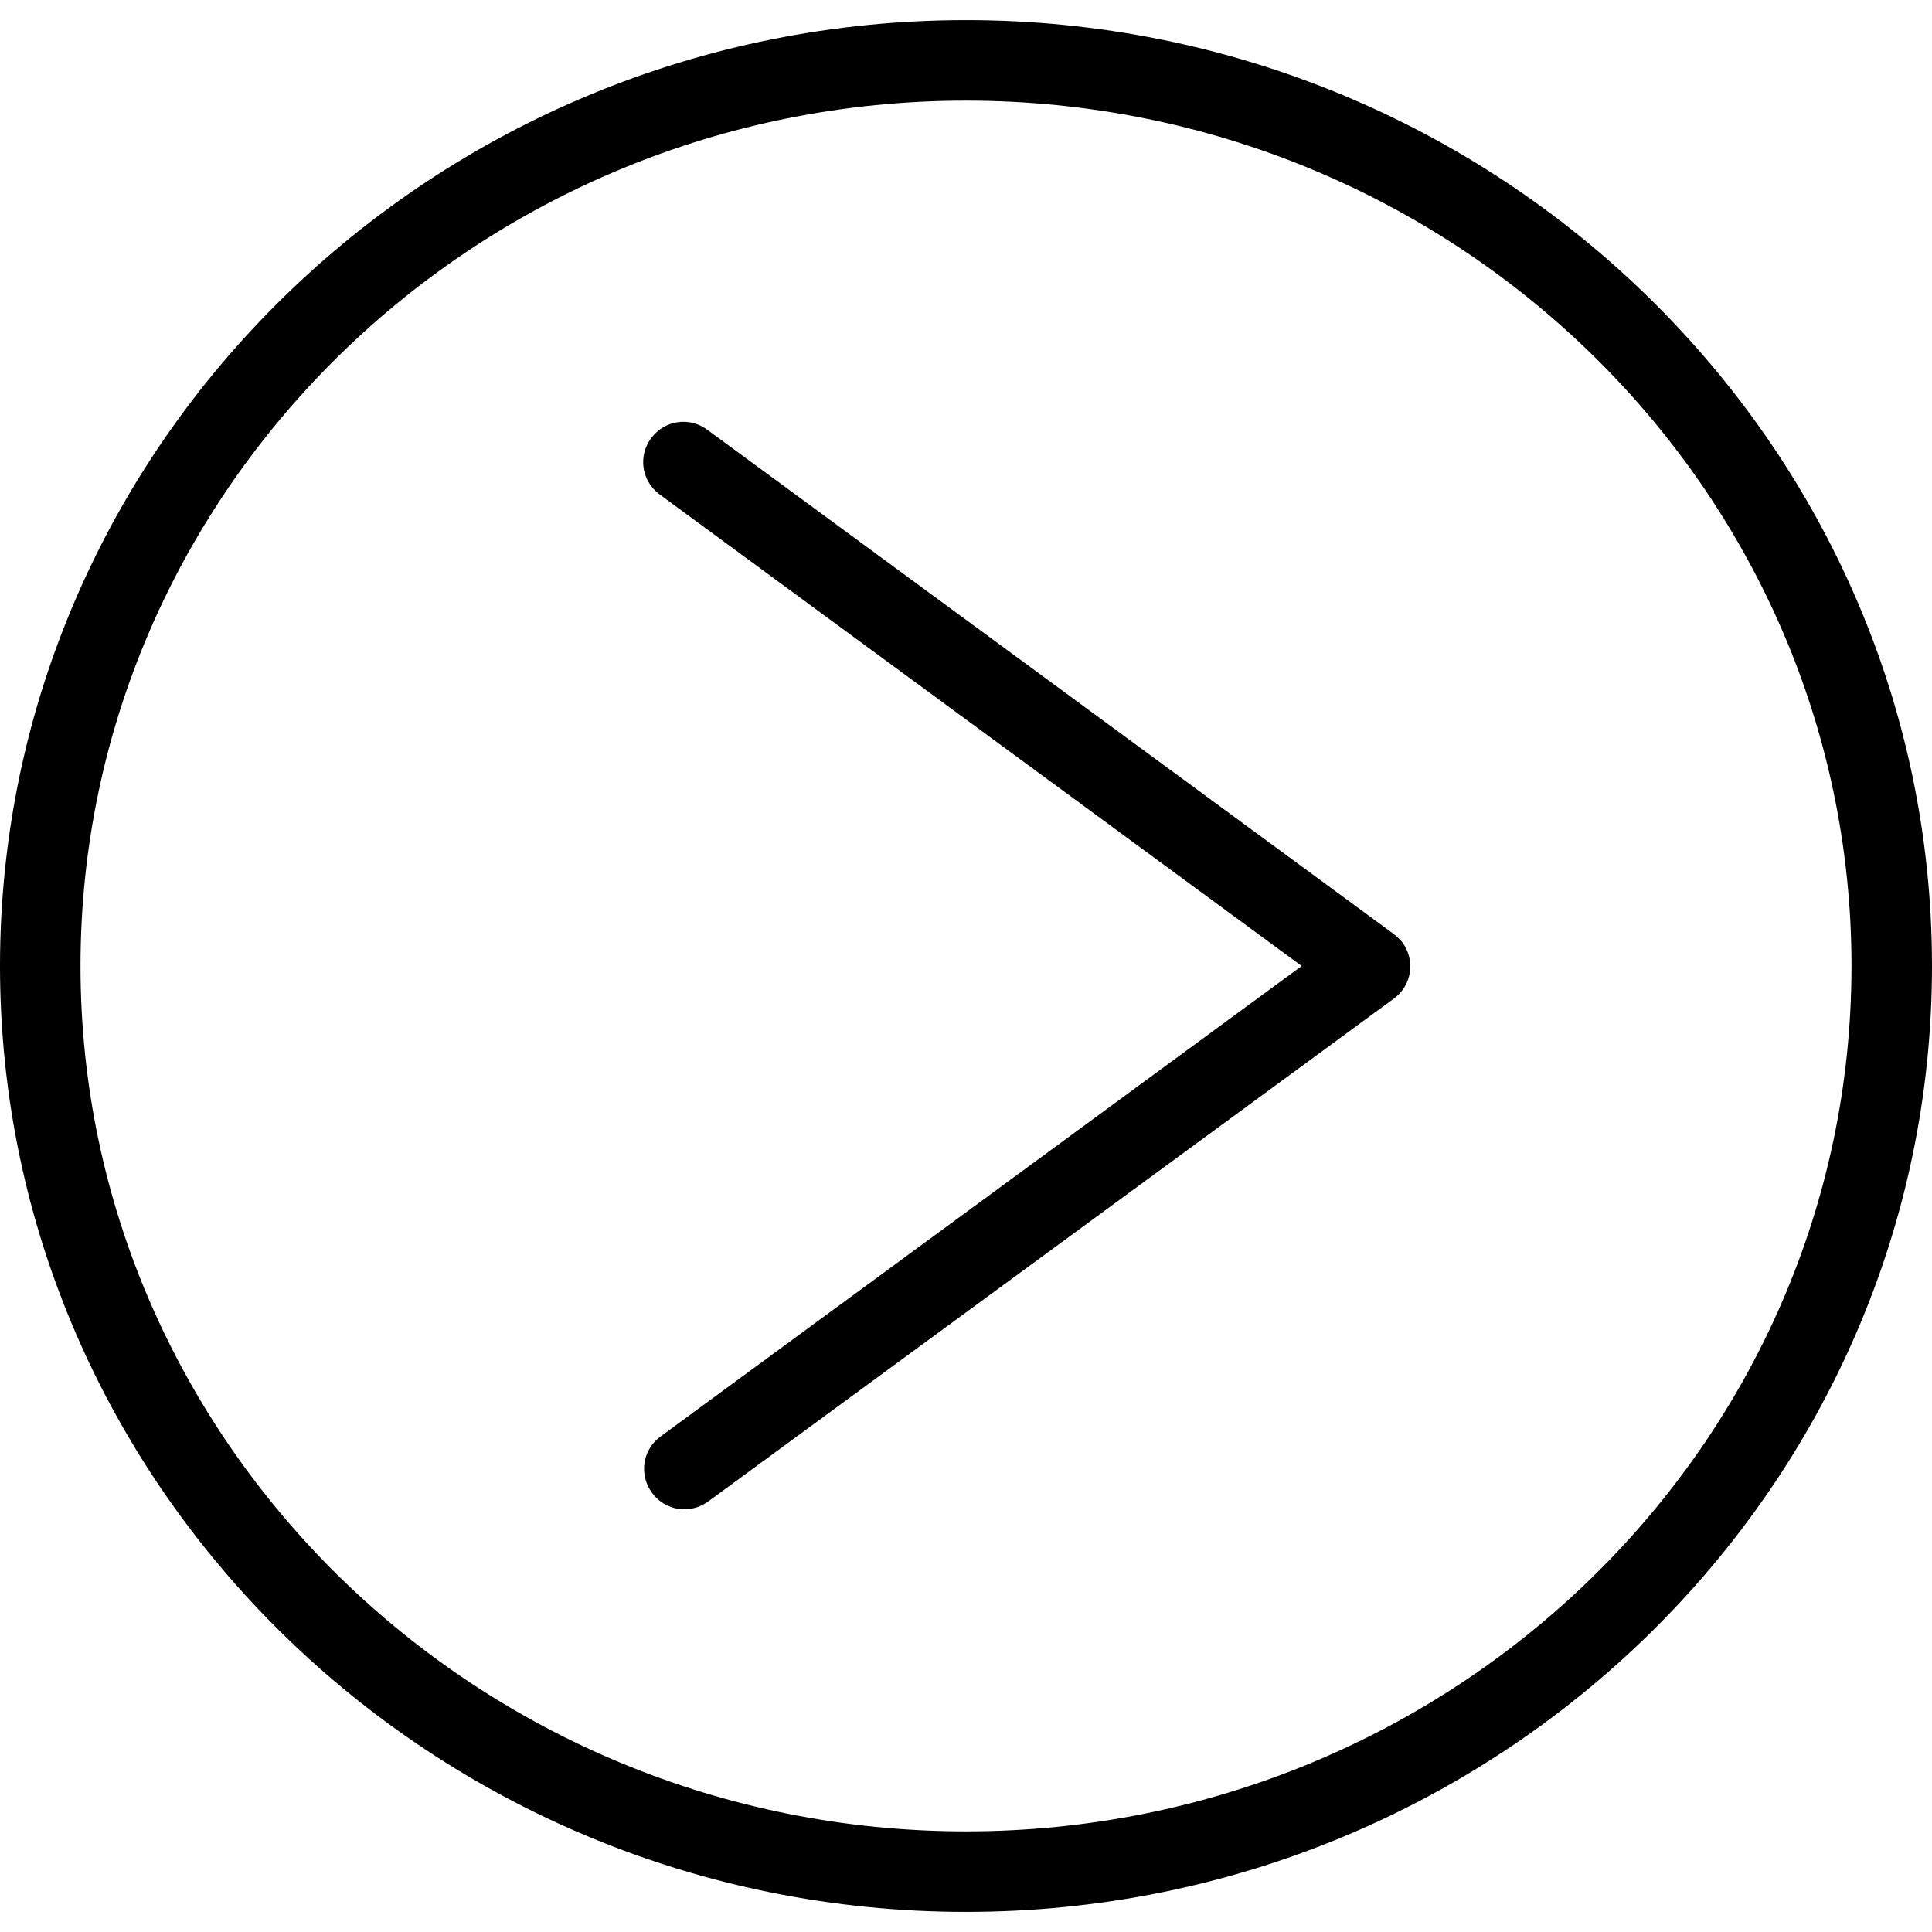
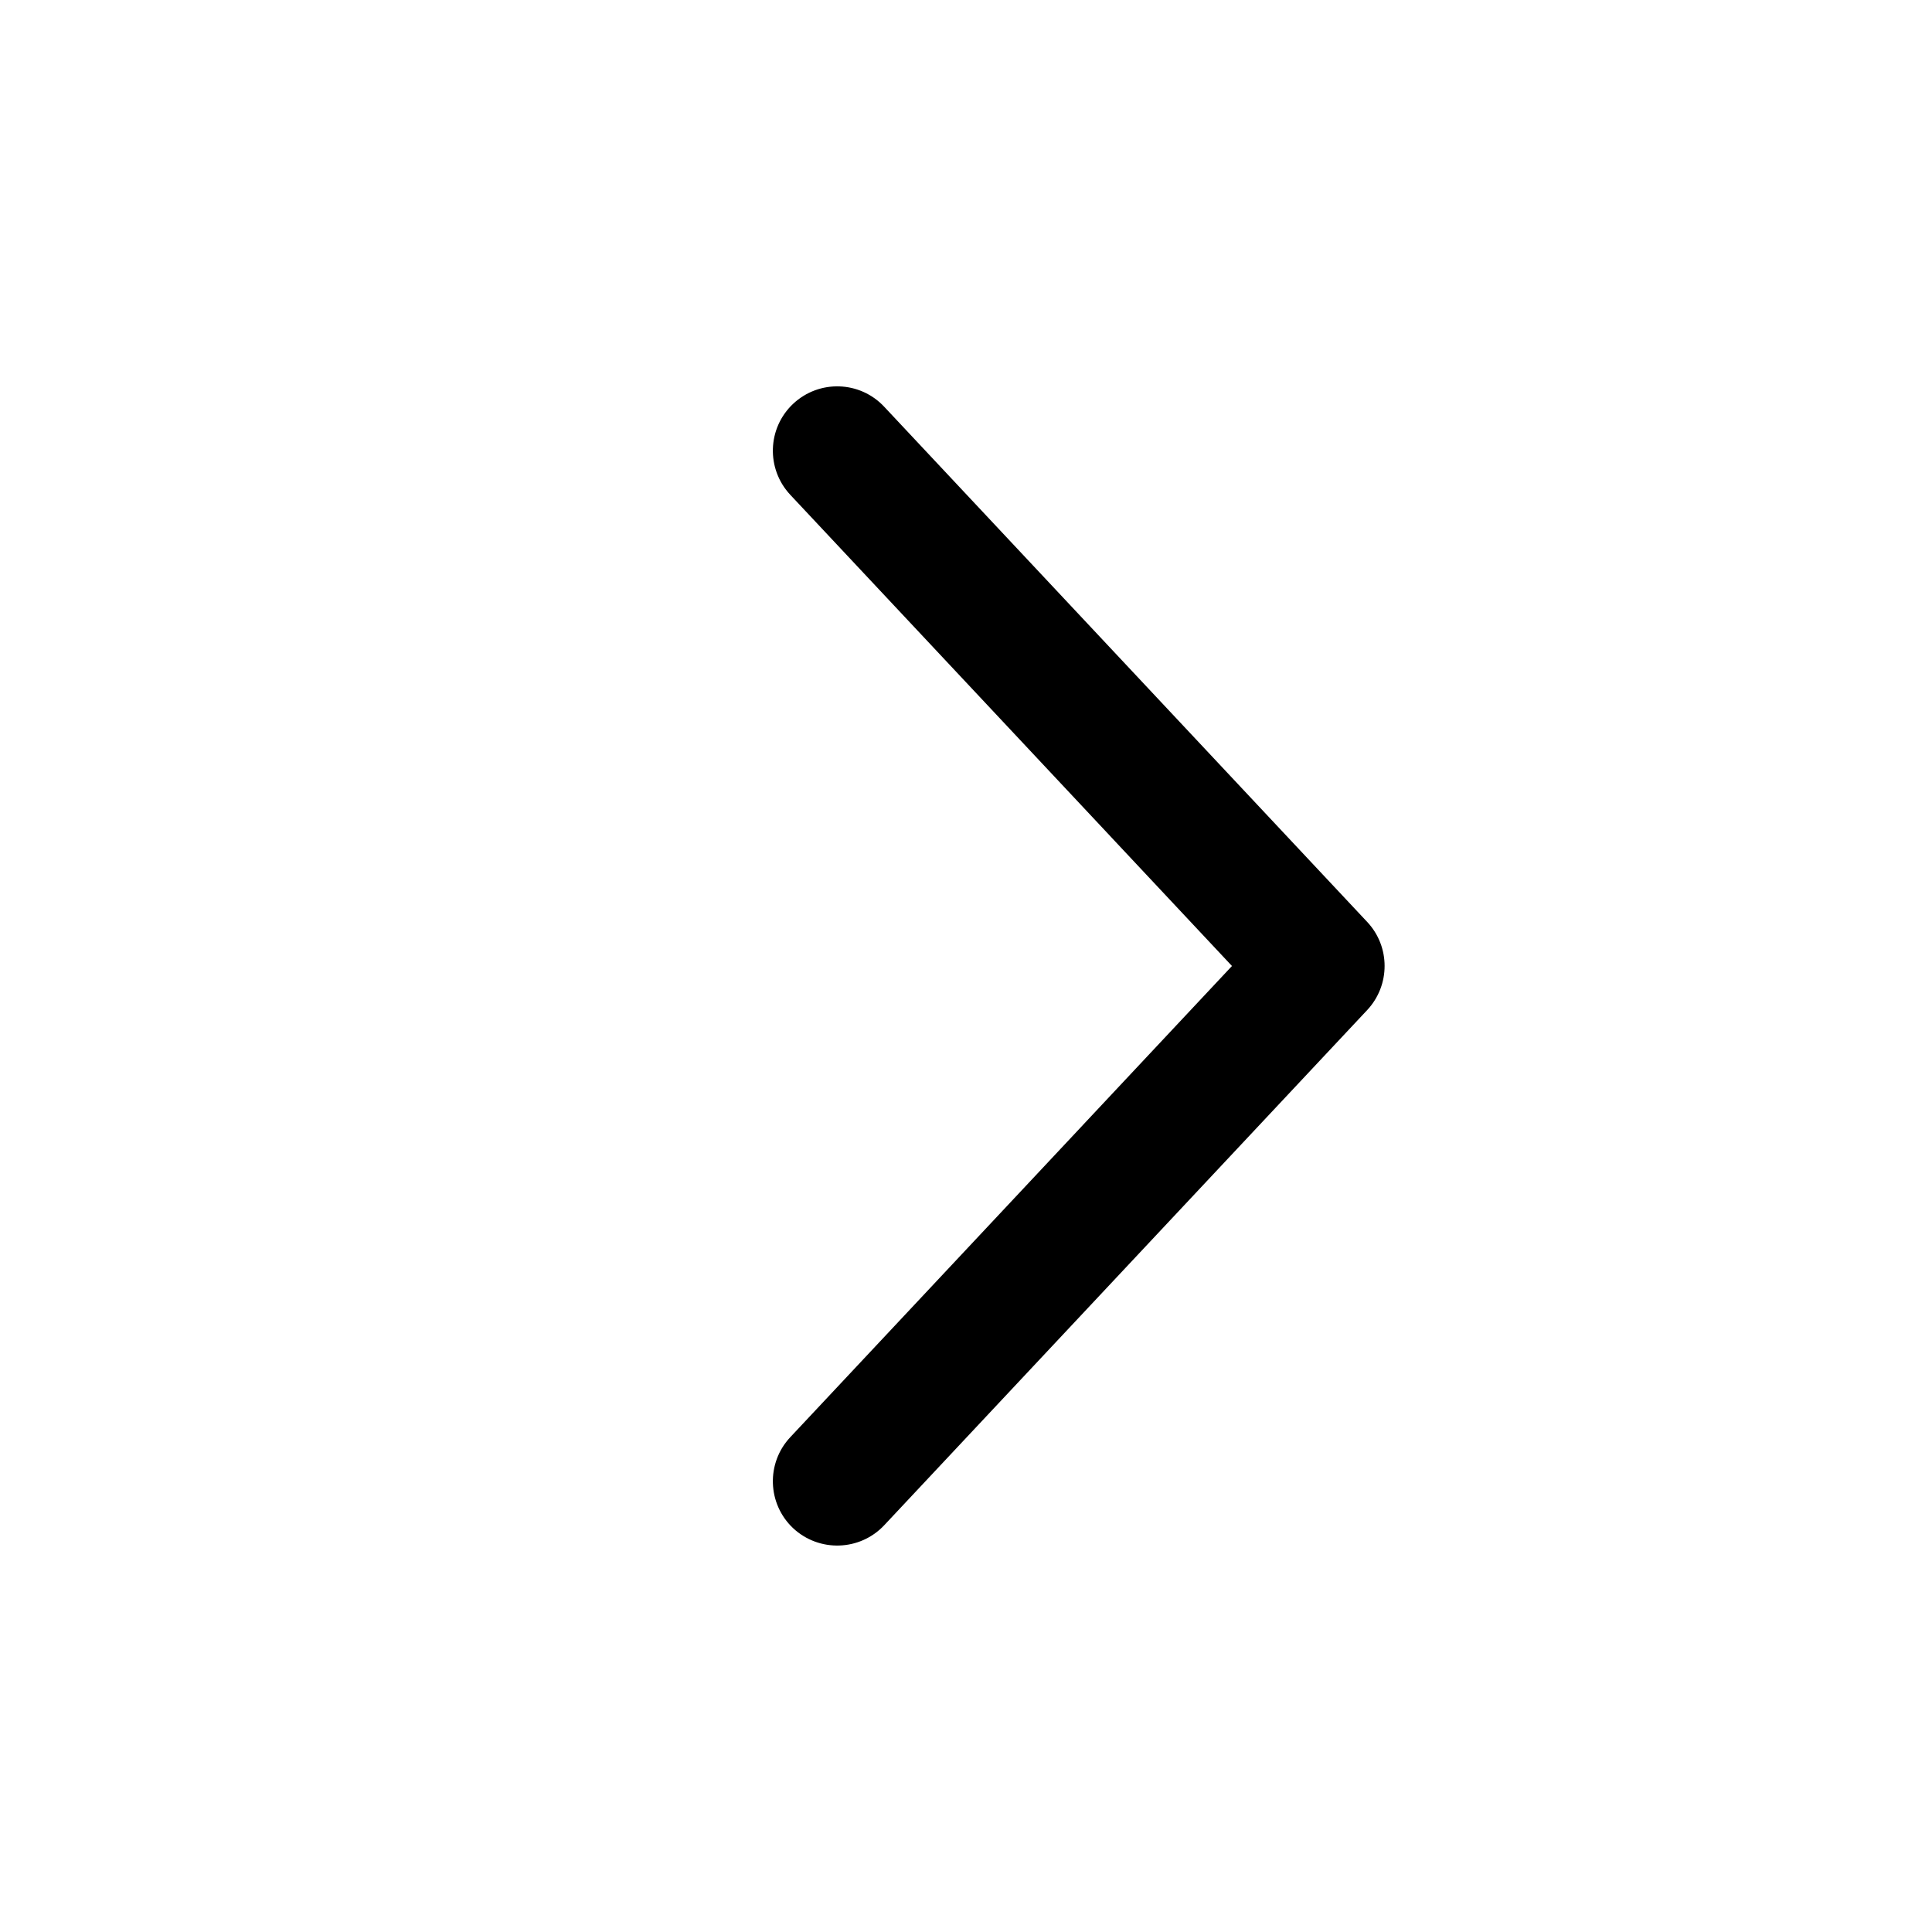
- <svg xmlns="http://www.w3.org/2000/svg" version="1.1" id="Layer_1" x="0px" y="0px" viewBox="0 0 512 512" style="enable-background:new 0 0 512 512;" xml:space="preserve">
-   <g>
-     <g>
-       <g>
-         <path d="M256,5.333C114.88,5.333,0,117.76,0,256s114.88,250.667,256,250.667S512,394.24,512,256S397.12,5.333,256,5.333z      M256,485.333C126.613,485.333,21.333,382.4,21.333,256S126.613,26.667,256,26.667S490.667,129.493,490.667,256     S385.387,485.333,256,485.333z" />
-         <path d="M369.28,247.467l-181.653-133.44c-4.693-3.627-11.307-2.773-14.933,1.92c-3.627,4.693-2.773,11.307,1.92,14.933     c0.107,0.107,0.32,0.213,0.427,0.32L344.96,256L175.04,380.693c-4.8,3.52-5.76,10.133-2.24,14.933     c3.52,4.8,10.133,5.76,14.933,2.24L369.387,264.64c4.8-3.52,5.76-10.133,2.24-14.933     C370.88,248.853,370.133,248.107,369.28,247.467z" />
-       </g>
-     </g>
-   </g>
-   <g>
- </g>
-   <g>
- </g>
-   <g>
- </g>
-   <g>
- </g>
-   <g>
- </g>
-   <g>
- </g>
-   <g>
- </g>
-   <g>
- </g>
-   <g>
- </g>
-   <g>
- </g>
-   <g>
- </g>
-   <g>
- </g>
-   <g>
- </g>
-   <g>
- </g>
-   <g>
- </g>
+ <svg xmlns="http://www.w3.org/2000/svg" width="15" height="15" viewBox="0 0 15 15" fill="none">
+   <path d="M6.158 3.135C6.36 2.946 6.676 2.956 6.865 3.158L10.615 7.158C10.795 7.35 10.795 7.649 10.615 7.842L6.865 11.842C6.676 12.043 6.36 12.053 6.158 11.865C5.957 11.676 5.947 11.359 6.136 11.158L9.565 7.5L6.136 3.842C5.947 3.64 5.957 3.324 6.158 3.135Z" fill="currentColor" fill-rule="evenodd" clip-rule="evenodd" stroke-width="0.5" />
</svg>
